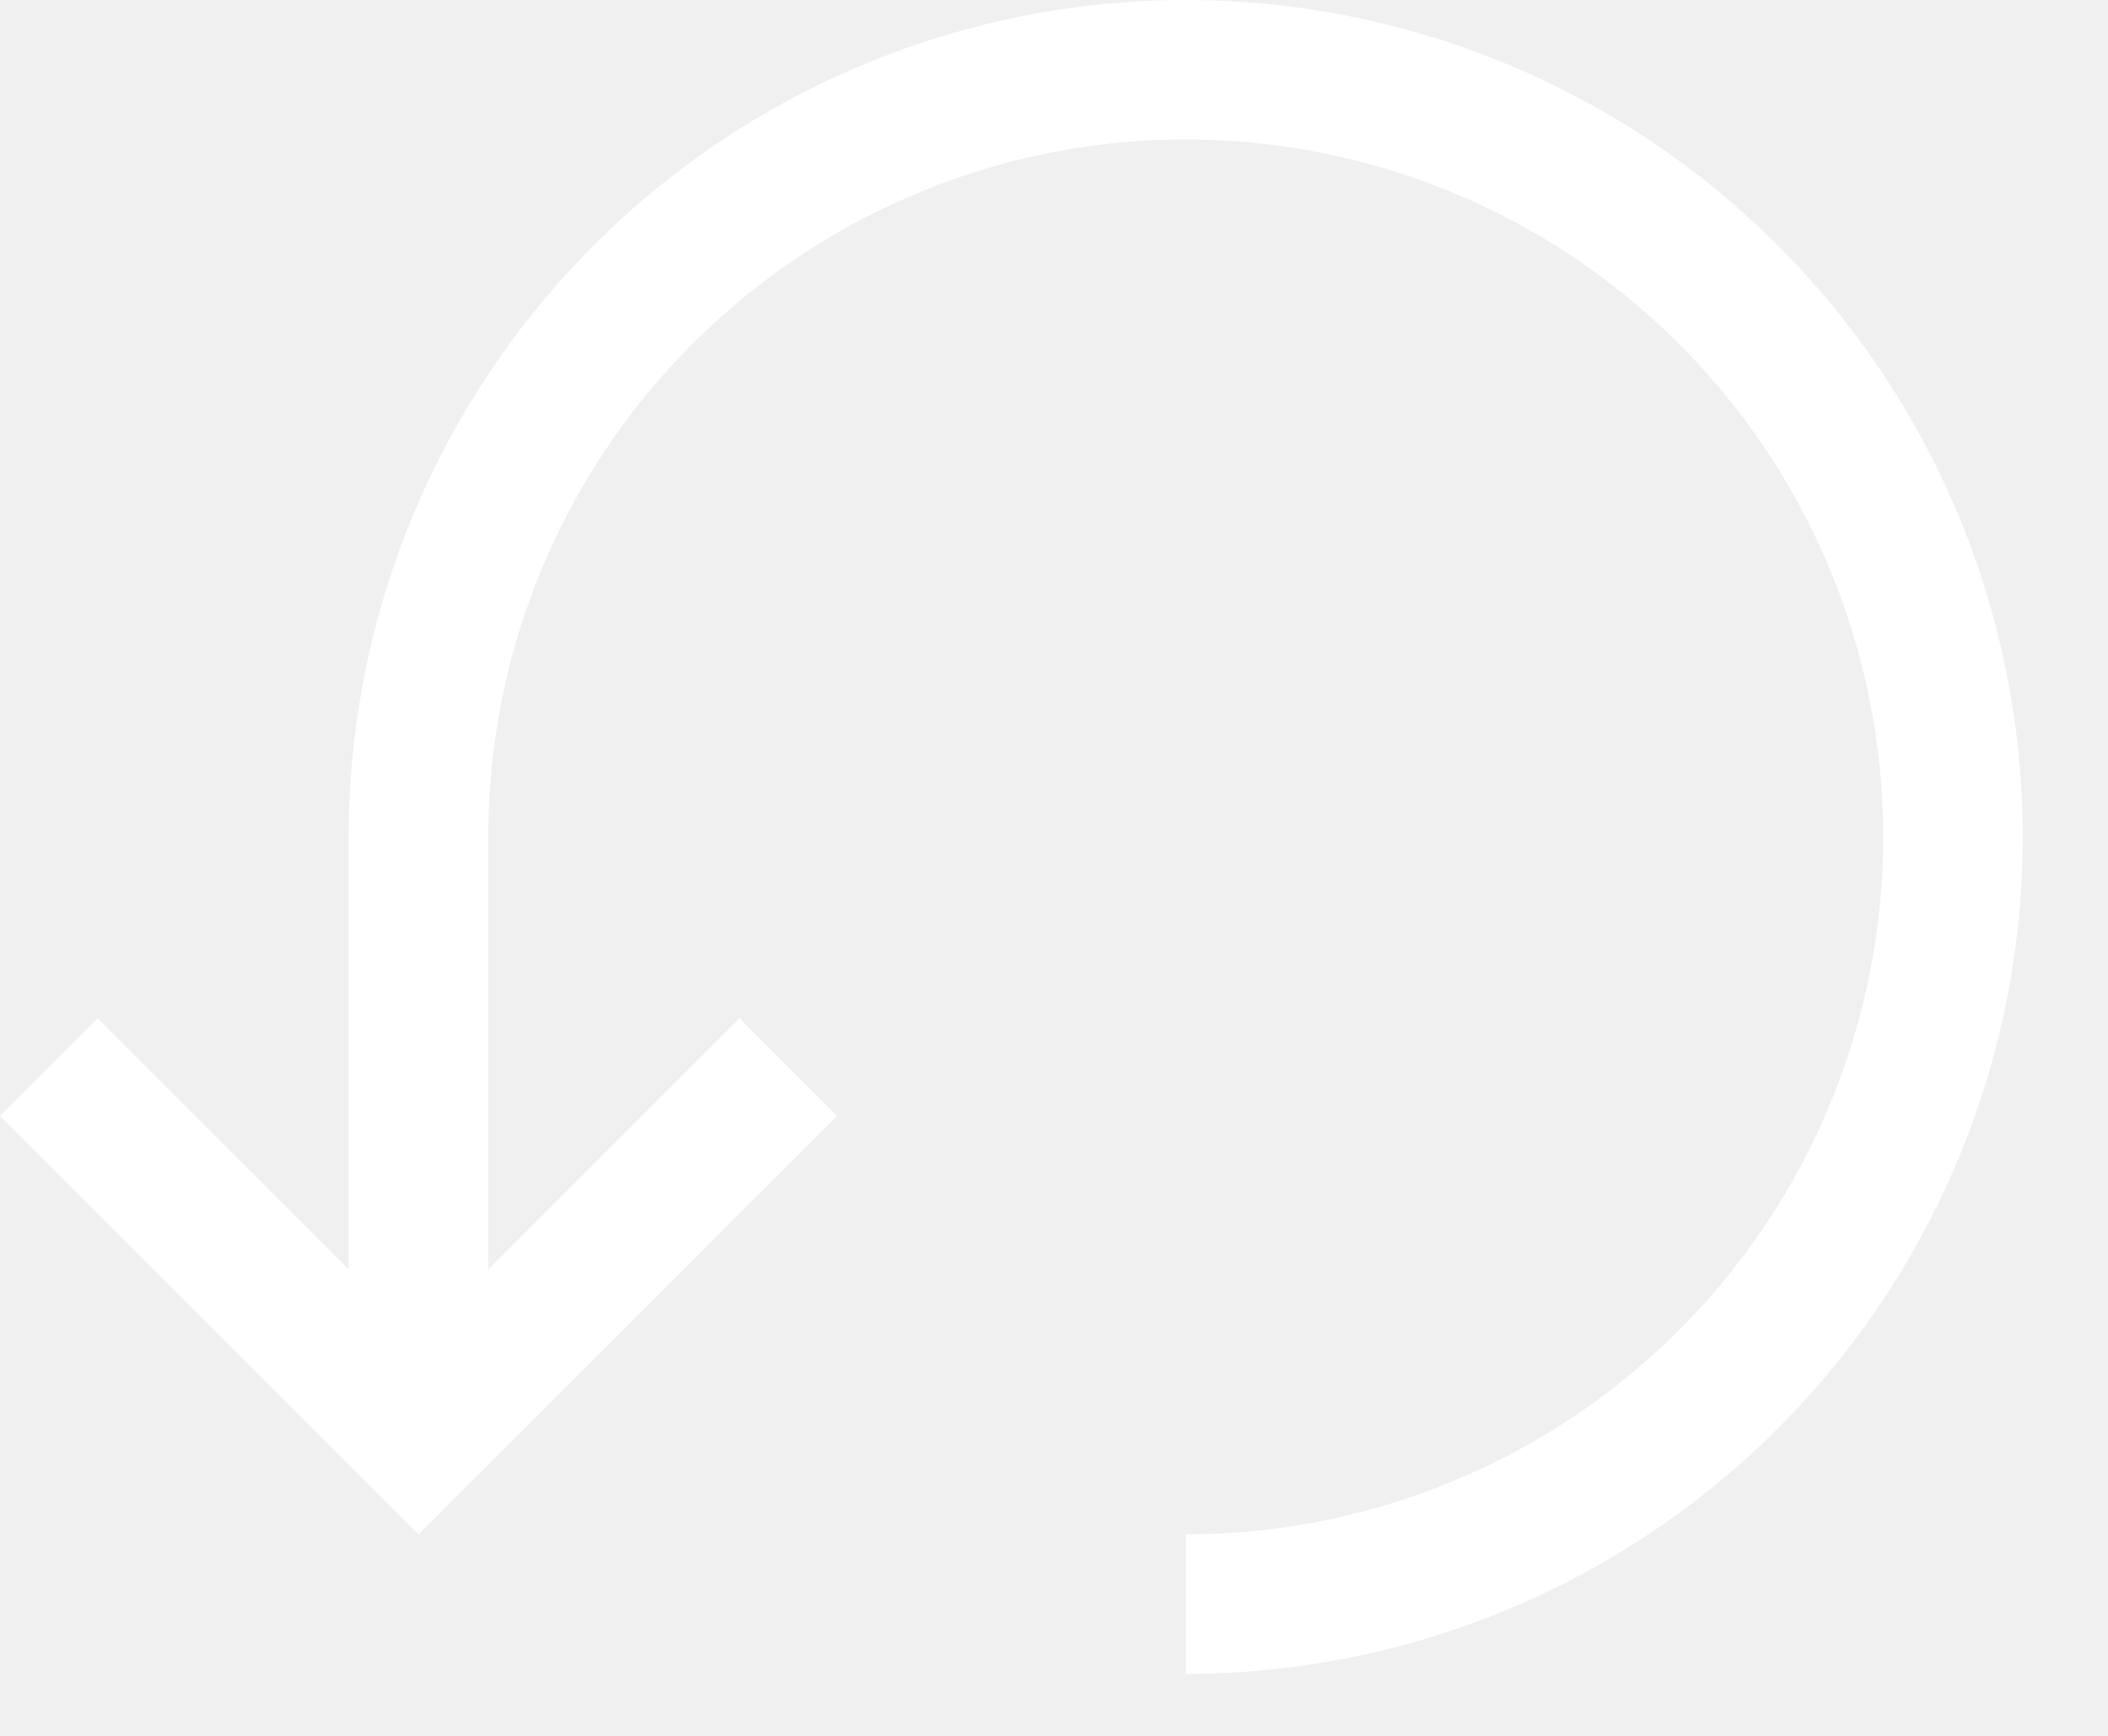
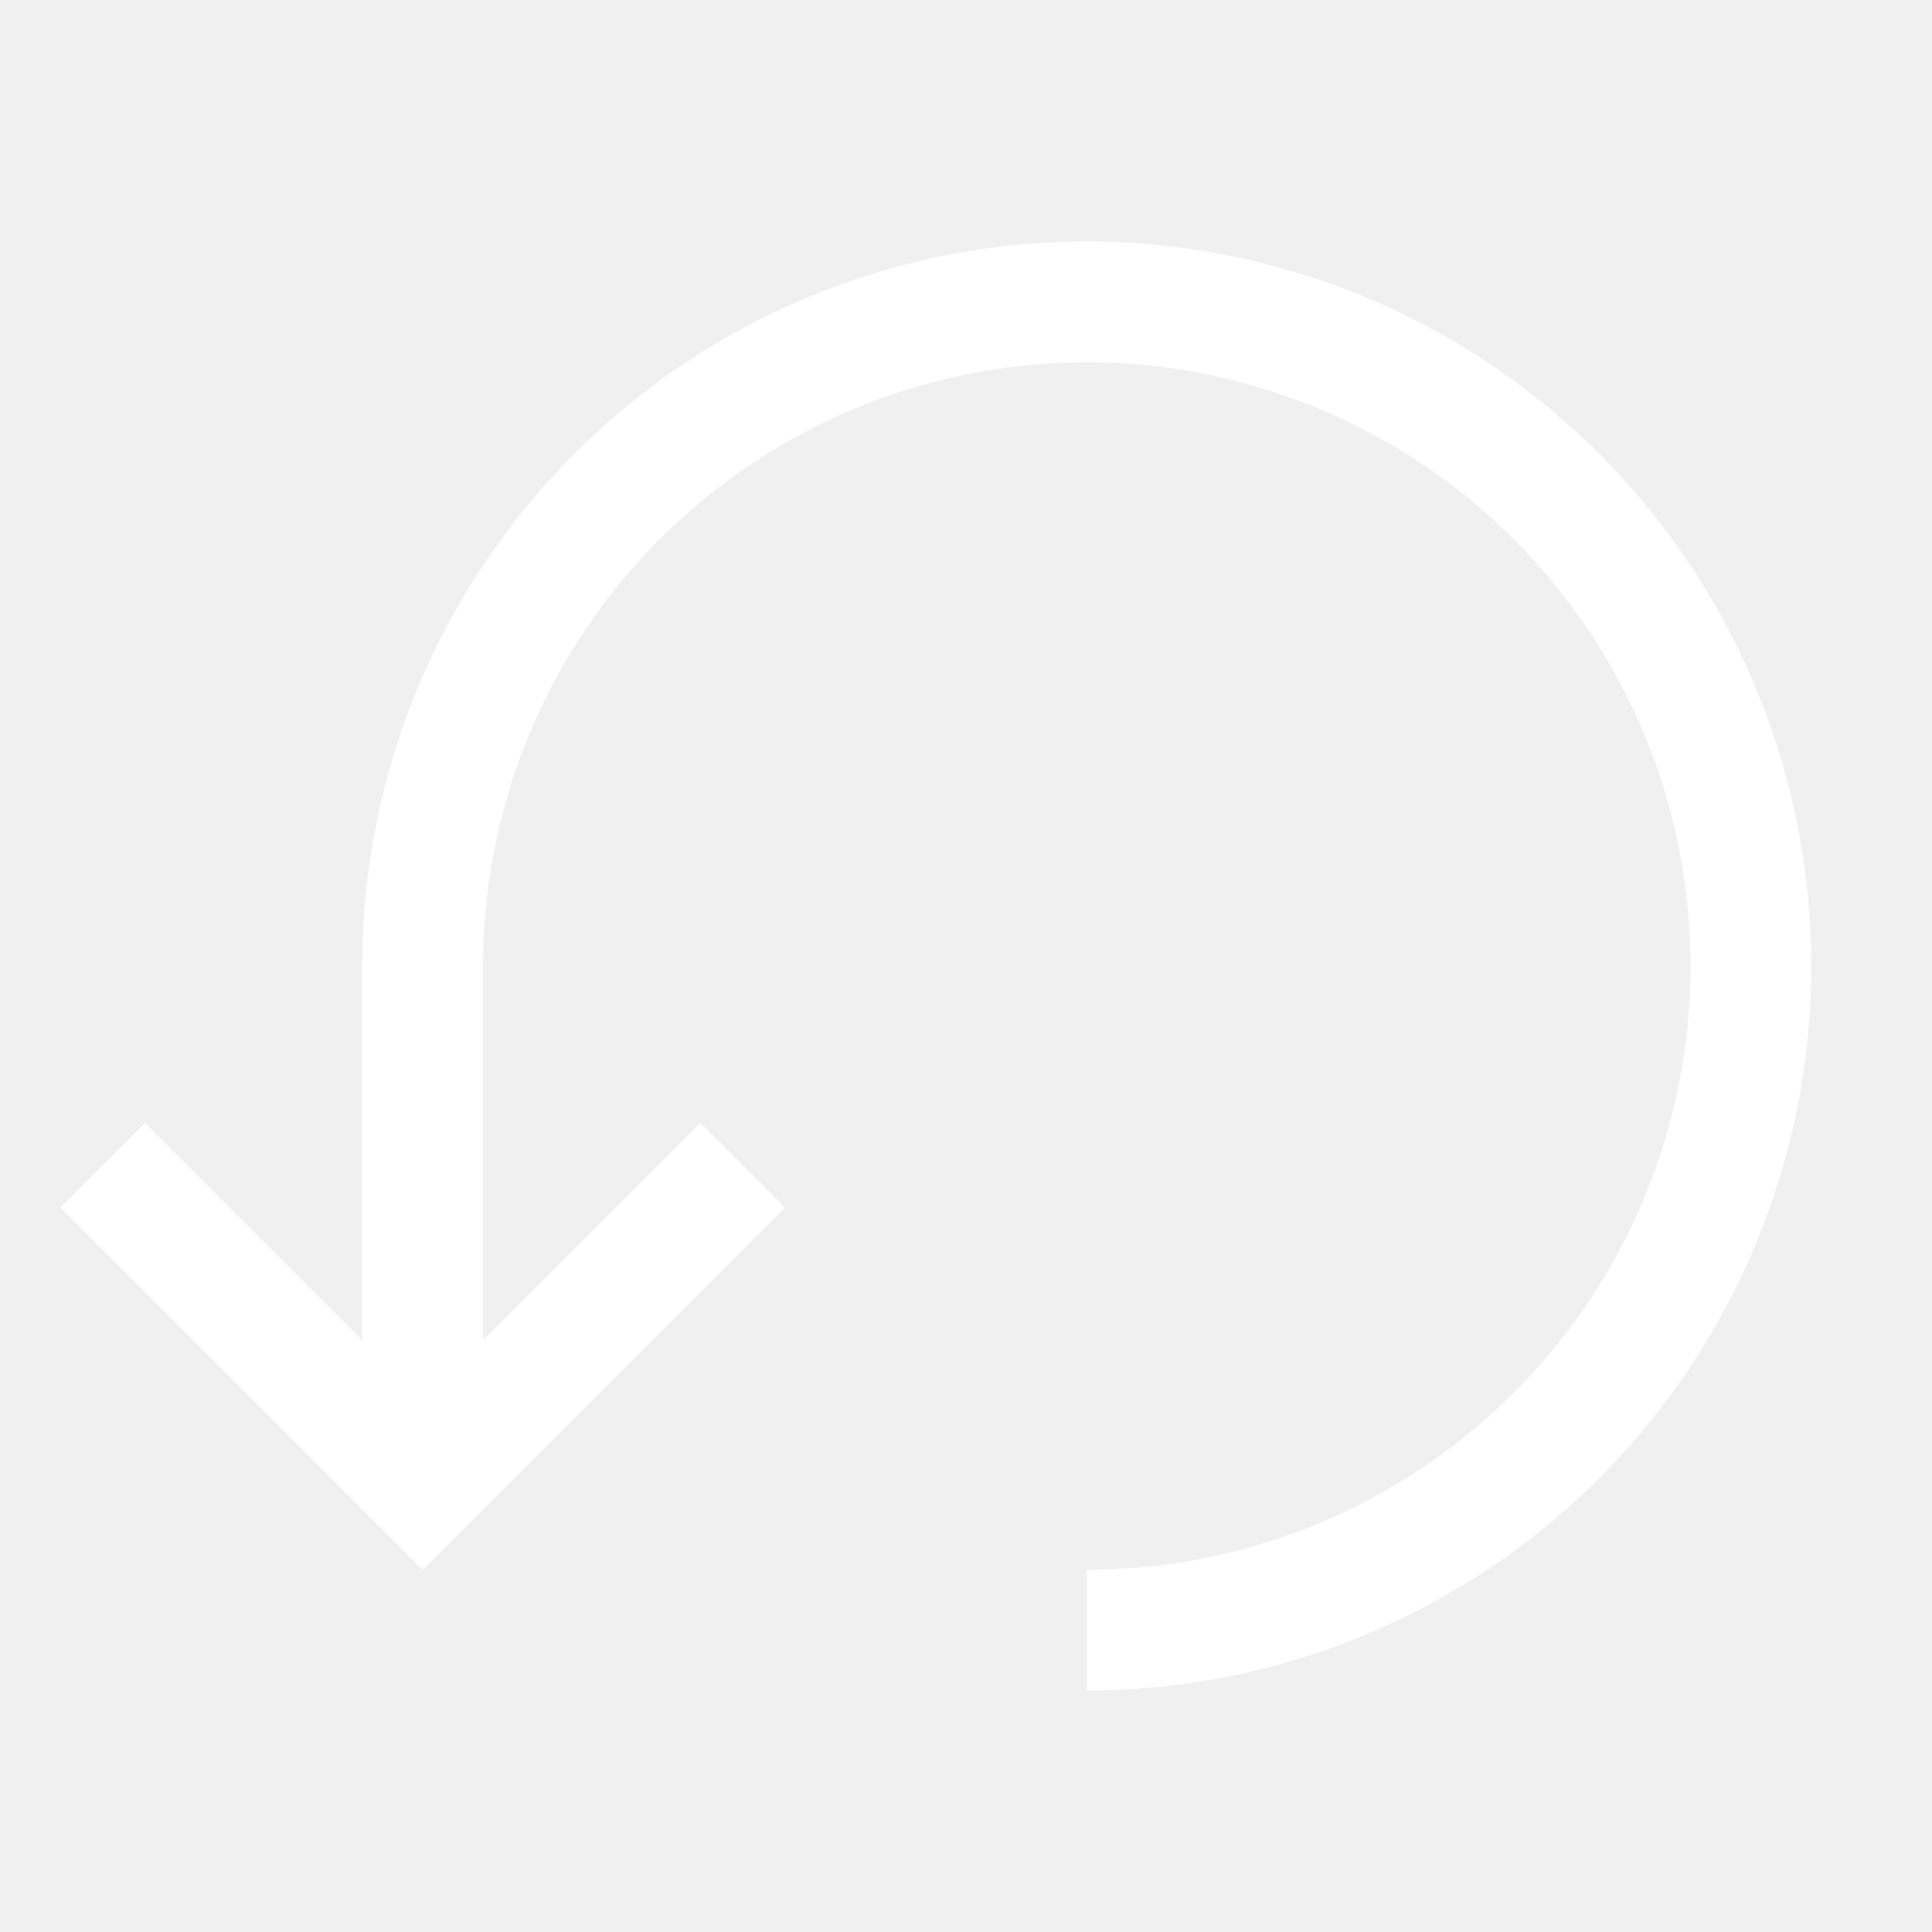
- <svg xmlns="http://www.w3.org/2000/svg" width="17" height="14" viewBox="0 0 17 14" fill="none">
-   <path d="M9.562 13.5C10.898 13.5 12.203 13.104 13.313 12.362C14.423 11.621 15.288 10.566 15.799 9.333C16.31 8.1 16.443 6.743 16.183 5.433C15.922 4.124 15.28 2.921 14.335 1.977C13.392 1.033 12.189 0.39 10.879 0.13C9.57 -0.131 8.213 0.003 6.979 0.514C5.746 1.025 4.692 1.89 3.95 3C3.208 4.11 2.812 5.415 2.812 6.75V10.238L0.787 8.213L0 9L3.375 12.375L6.75 9L5.963 8.213L3.938 10.238V6.75C3.938 5.637 4.267 4.55 4.885 3.625C5.504 2.7 6.382 1.979 7.41 1.553C8.438 1.127 9.569 1.016 10.66 1.233C11.751 1.45 12.753 1.986 13.54 2.773C14.327 3.559 14.862 4.561 15.079 5.653C15.296 6.744 15.185 7.875 14.759 8.903C14.334 9.93 13.613 10.809 12.688 11.427C11.763 12.045 10.675 12.375 9.562 12.375V13.5Z" fill="white" />
+ <svg xmlns="http://www.w3.org/2000/svg" width="18" height="18" viewBox="0 0 18 18" fill="none">
+   <path d="M10.125 15.75C11.46 15.75 12.765 15.354 13.875 14.612C14.985 13.871 15.85 12.816 16.361 11.583C16.872 10.35 17.006 8.993 16.745 7.683C16.485 6.374 15.842 5.171 14.898 4.227C13.954 3.283 12.751 2.64 11.442 2.38C10.133 2.119 8.775 2.253 7.542 2.764C6.308 3.275 5.254 4.14 4.513 5.25C3.771 6.36 3.375 7.665 3.375 9V12.488L1.35 10.463L0.562 11.25L3.938 14.625L7.312 11.25L6.525 10.463L4.5 12.488V9C4.5 7.887 4.83 6.8 5.448 5.875C6.066 4.95 6.945 4.229 7.972 3.803C9 3.377 10.131 3.266 11.222 3.483C12.313 3.7 13.316 4.236 14.102 5.023C14.889 5.809 15.425 6.811 15.642 7.903C15.859 8.994 15.748 10.125 15.322 11.153C14.896 12.18 14.175 13.059 13.25 13.677C12.325 14.295 11.238 14.625 10.125 14.625V15.75Z" fill="white" style="fill:white;fill-opacity:1;" />
</svg>
